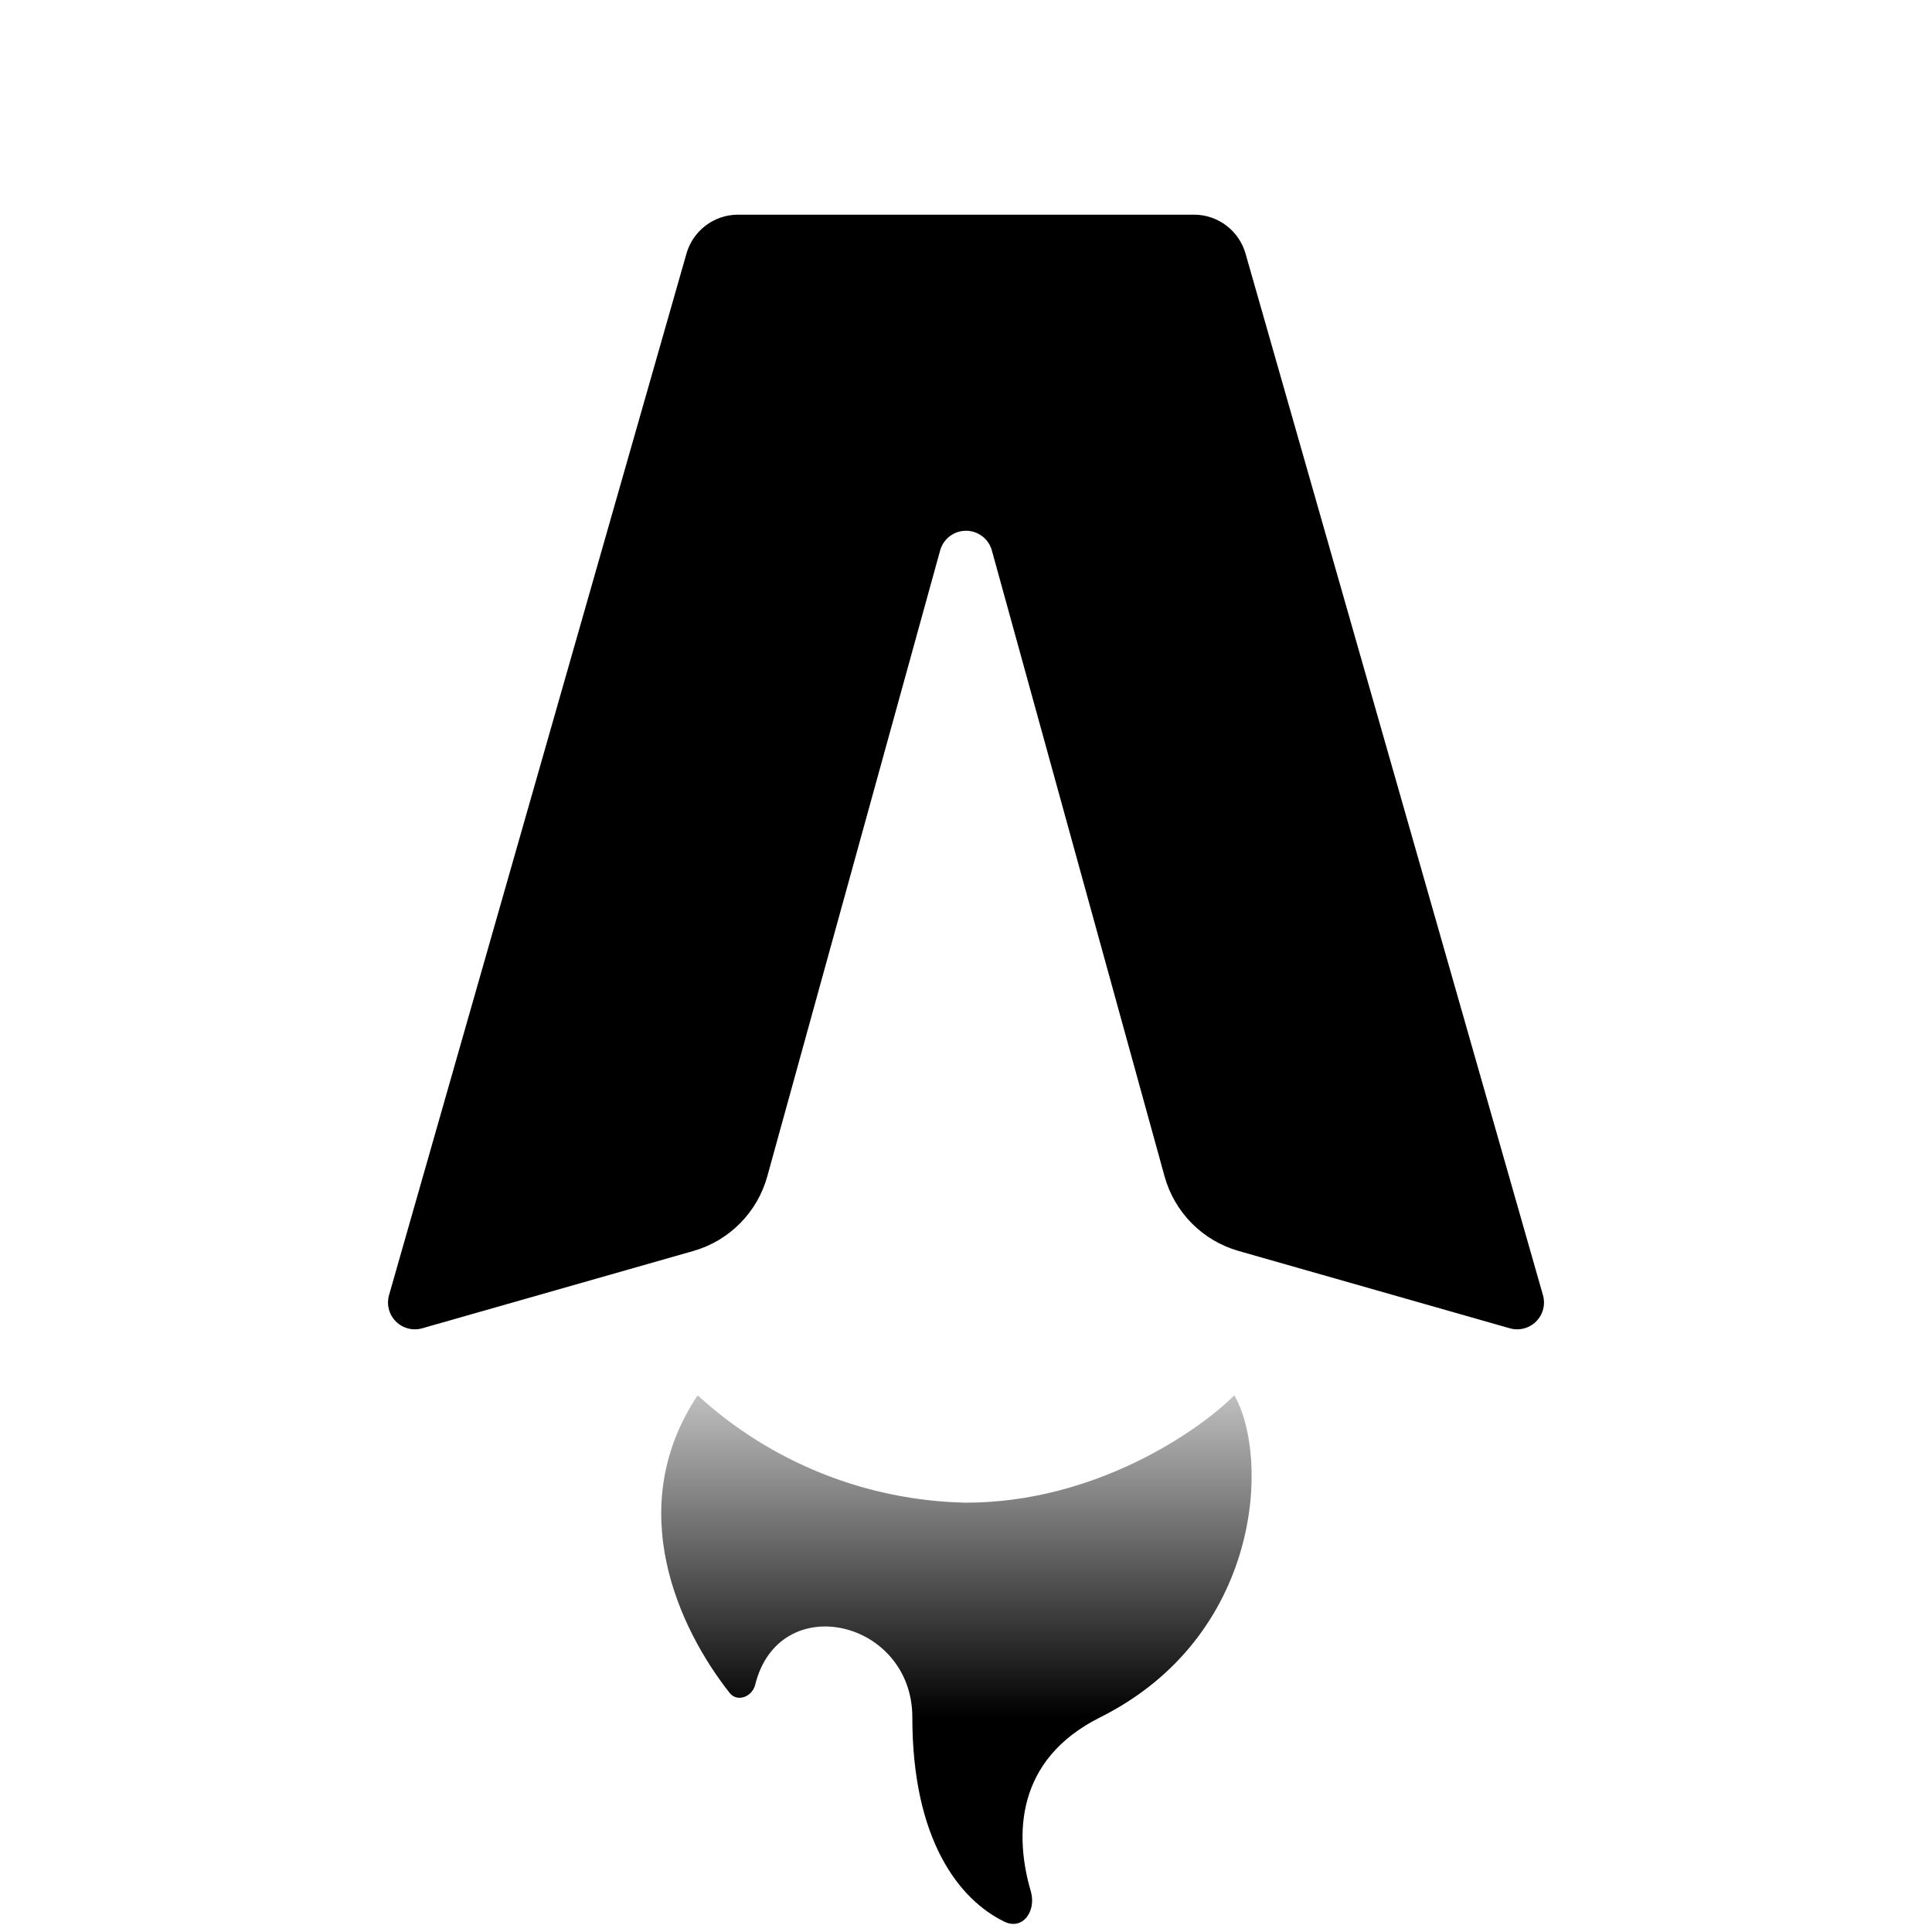
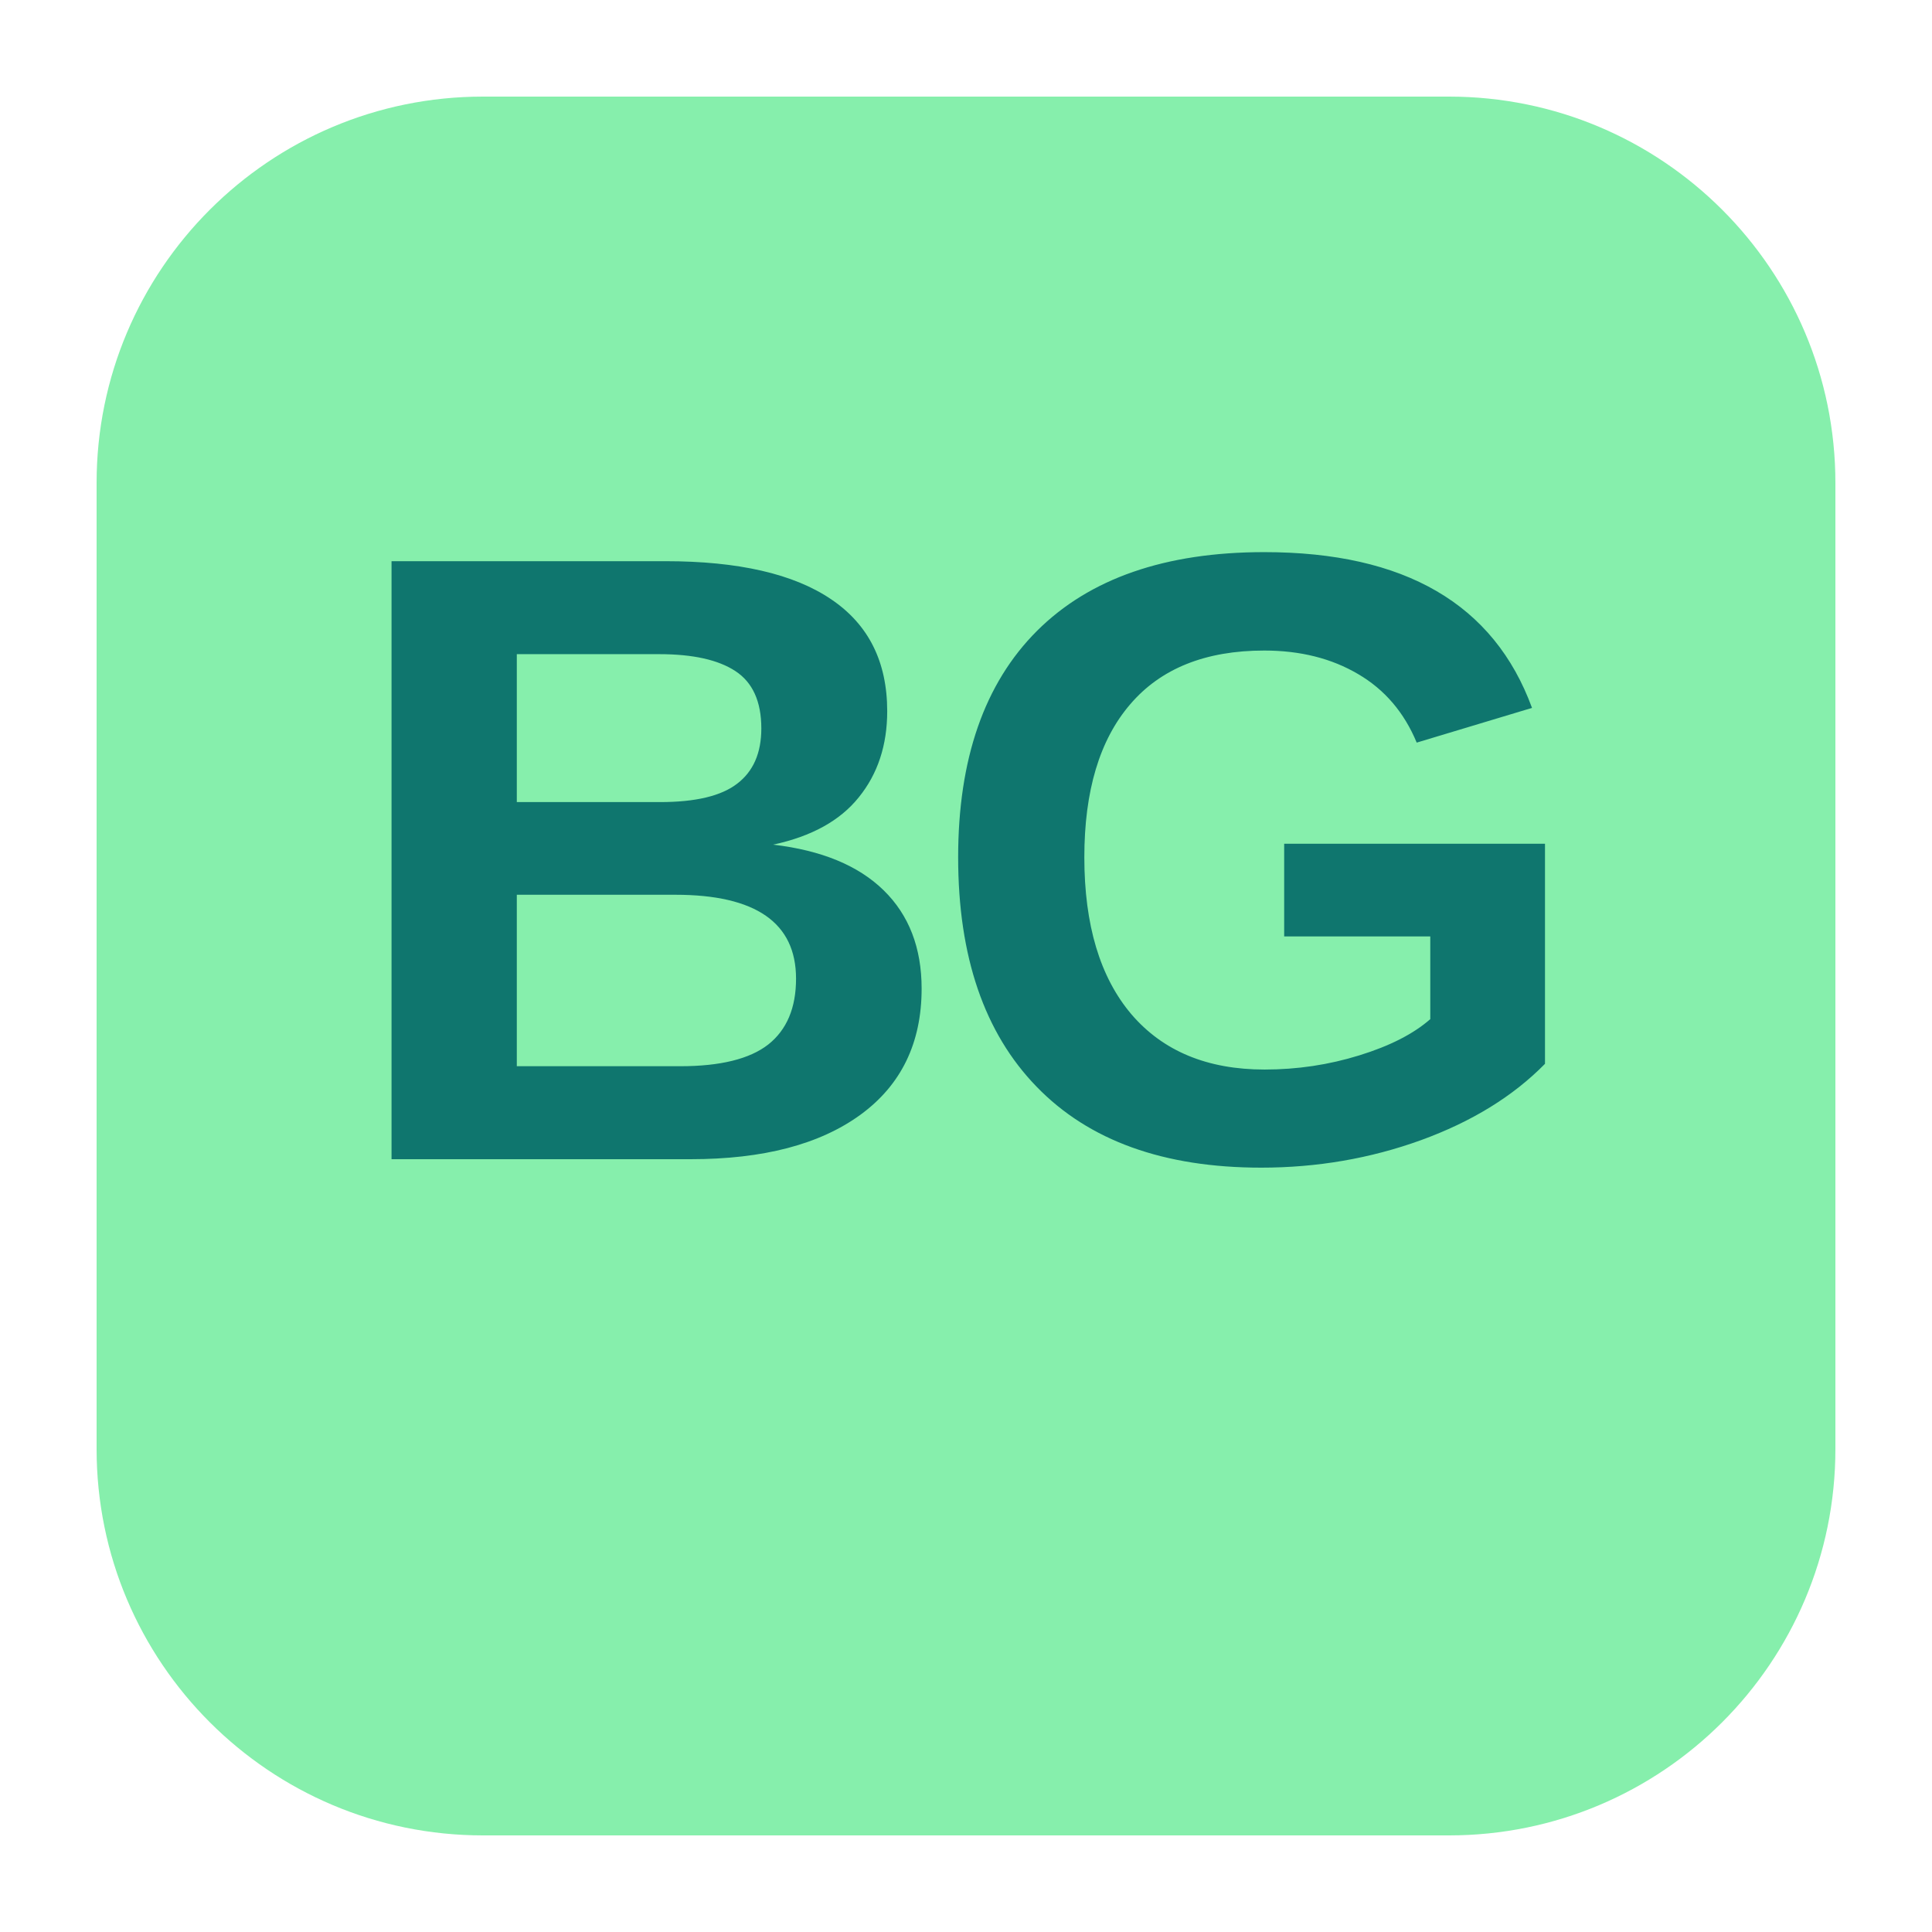
- <svg xmlns="http://www.w3.org/2000/svg" fill="none" viewBox="0 0 36 36">
-   <path fill="#000" d="M22.25 4h-8.5a1 1 0 0 0-.96.73l-5.54 19.4a.5.5 0 0 0 .62.62l5.05-1.44a2 2 0 0 0 1.38-1.4l3.22-11.66a.5.5 0 0 1 .96 0l3.22 11.67a2 2 0 0 0 1.38 1.39l5.05 1.44a.5.5 0 0 0 .62-.62l-5.54-19.4a1 1 0 0 0-.96-.73Z" />
-   <path fill="url(#gradient)" d="M18 28a7.63 7.63 0 0 1-5-2c-1.4 2.1-.35 4.35.6 5.55.14.17.41.07.47-.15.44-1.8 2.93-1.22 2.93.6 0 2.28.87 3.4 1.72 3.81.34.16.59-.2.49-.56-.31-1.05-.29-2.46 1.29-3.25 3-1.5 3.17-4.83 2.5-6-.67.67-2.6 2-5 2Z" />
-   <defs>
-     <linearGradient id="gradient" x1="16" x2="16" y1="32" y2="24" gradientUnits="userSpaceOnUse">
-       <stop stop-color="#000" />
-       <stop offset="1" stop-color="#000" stop-opacity="0" />
-     </linearGradient>
-   </defs>
-   <style>
-     @media (prefers-color-scheme:dark){:root{filter:invert(100%)}}
-   </style>
+ <svg xmlns="http://www.w3.org/2000/svg" viewBox="0 0 100 100">
+   <rect x="5" y="5" width="90" height="90" rx="20" fill="#86efac" />
+   <text x="50" y="60" font-size="45" fill="#0f766e" text-anchor="middle" font-family="Arial, sans-serif" font-weight="900" letter-spacing="-2">
+         BG
+     </text>
</svg>
